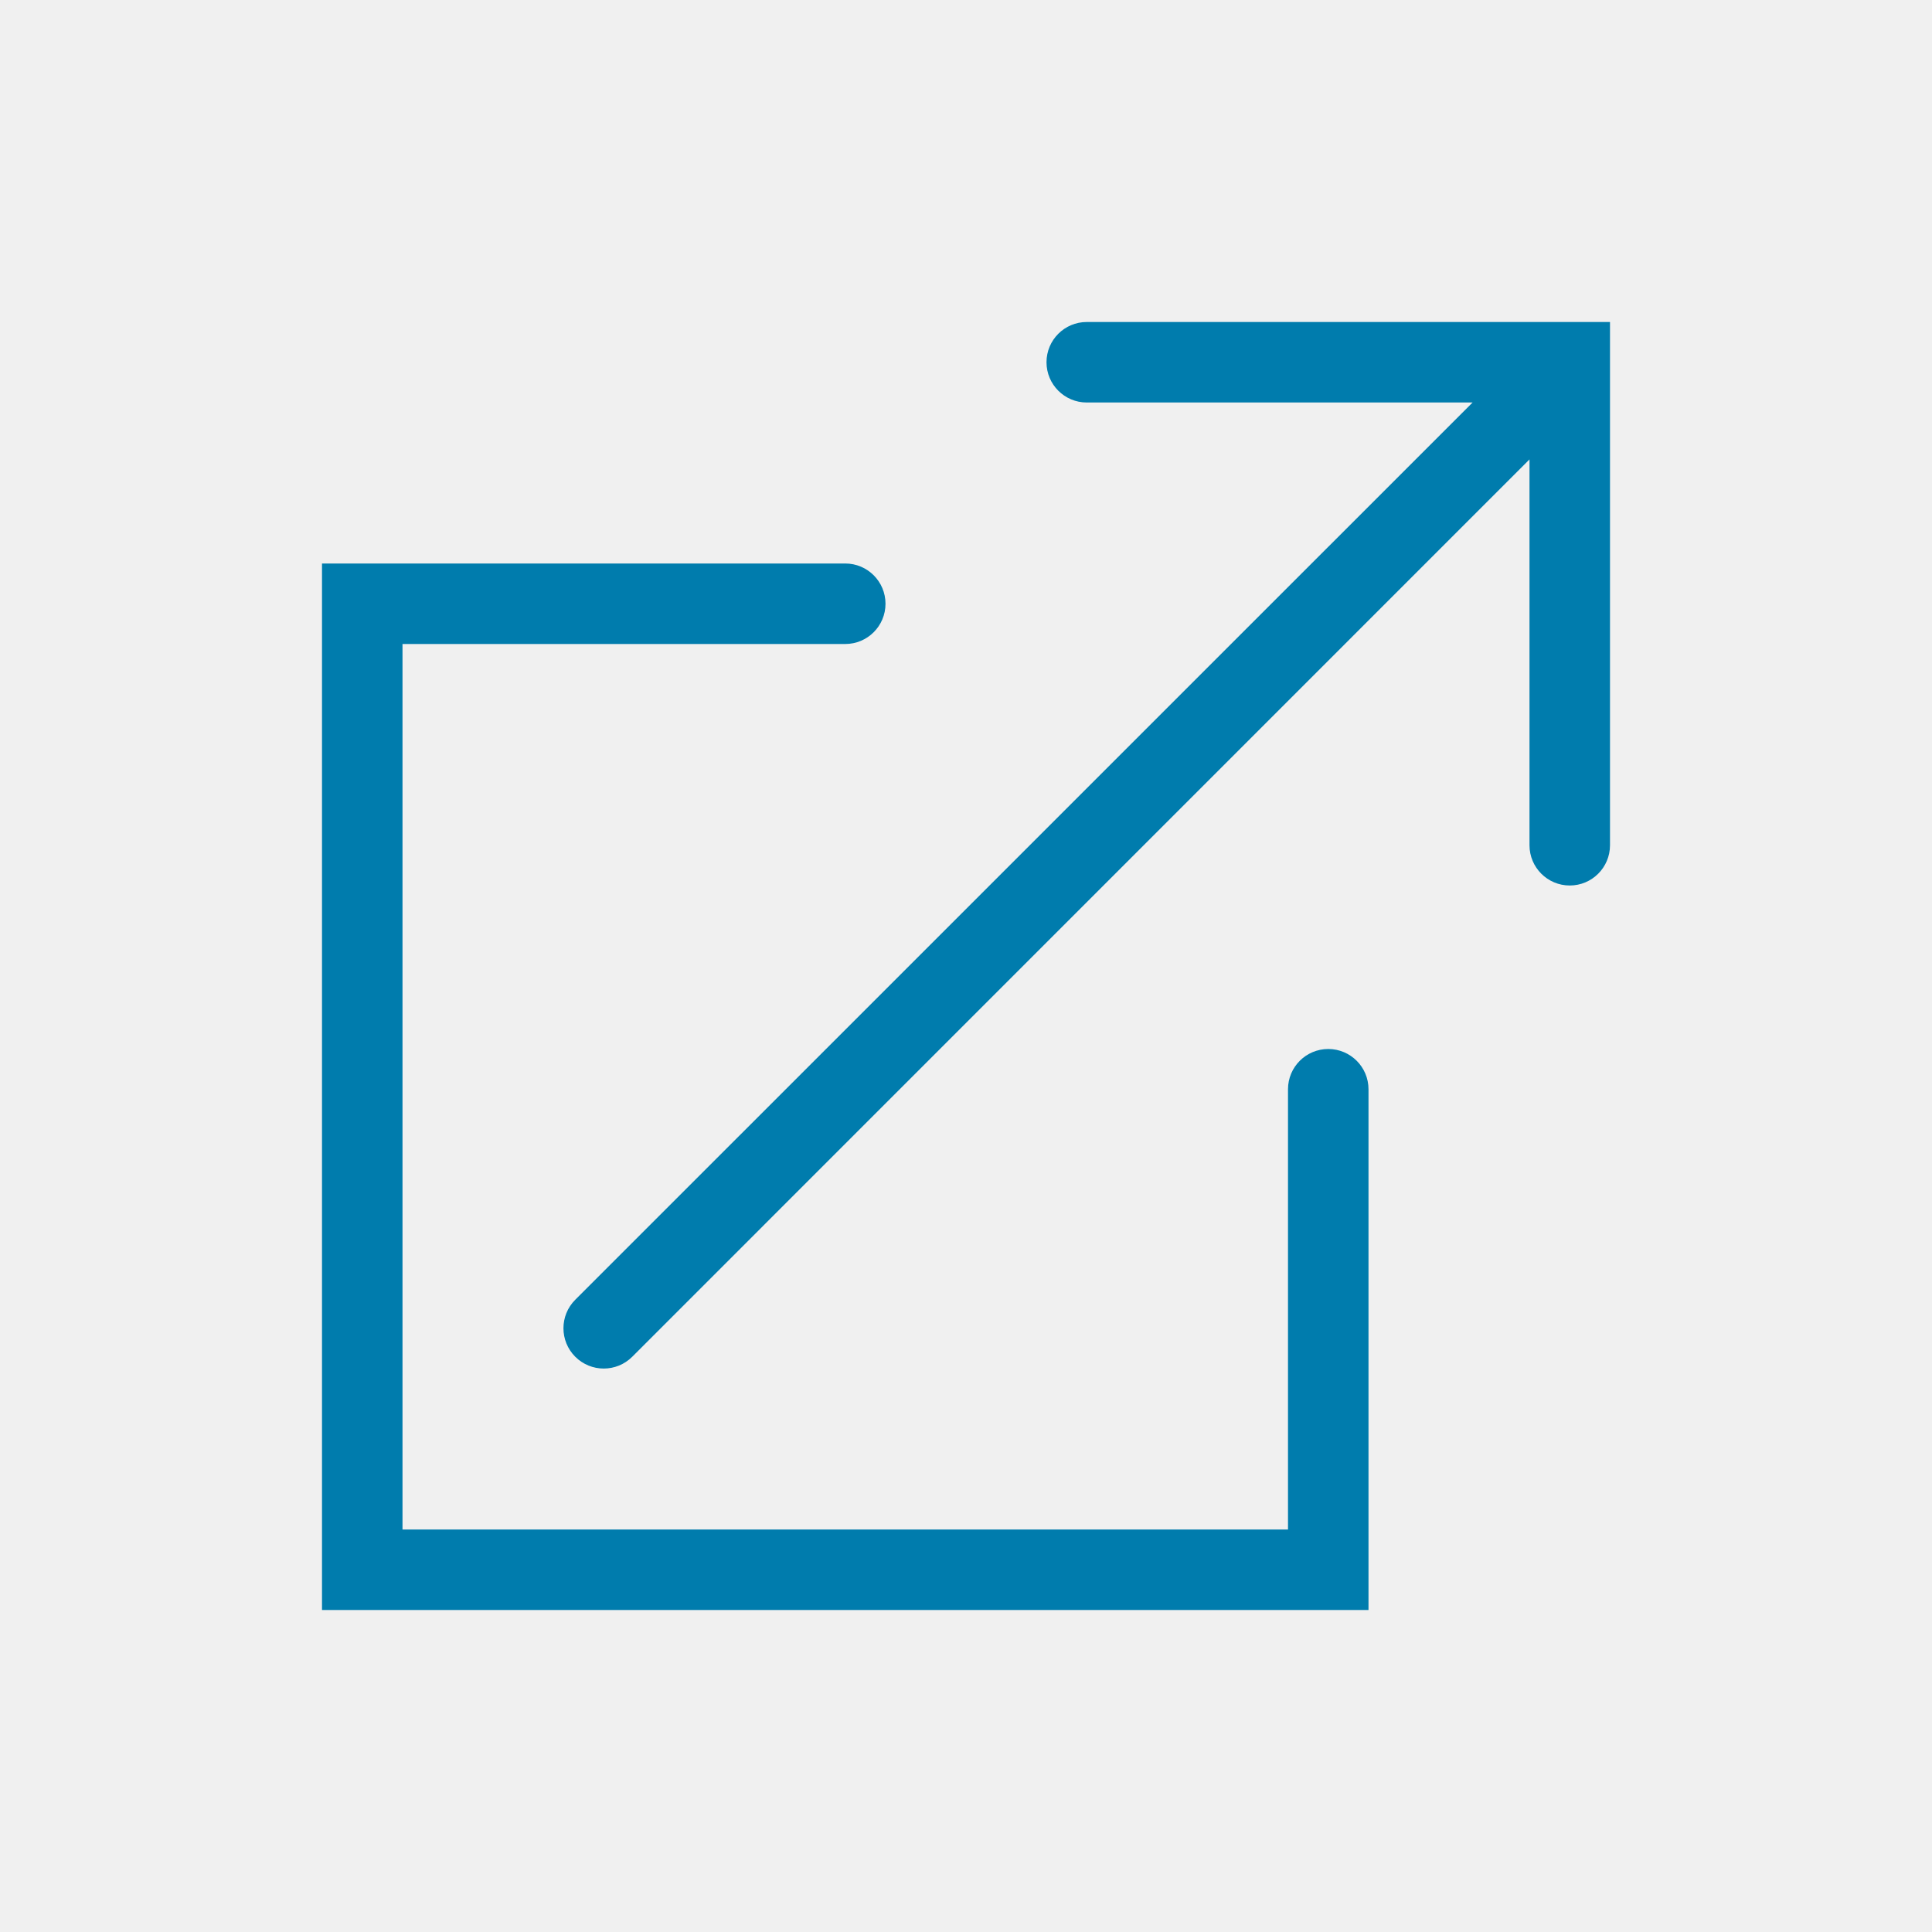
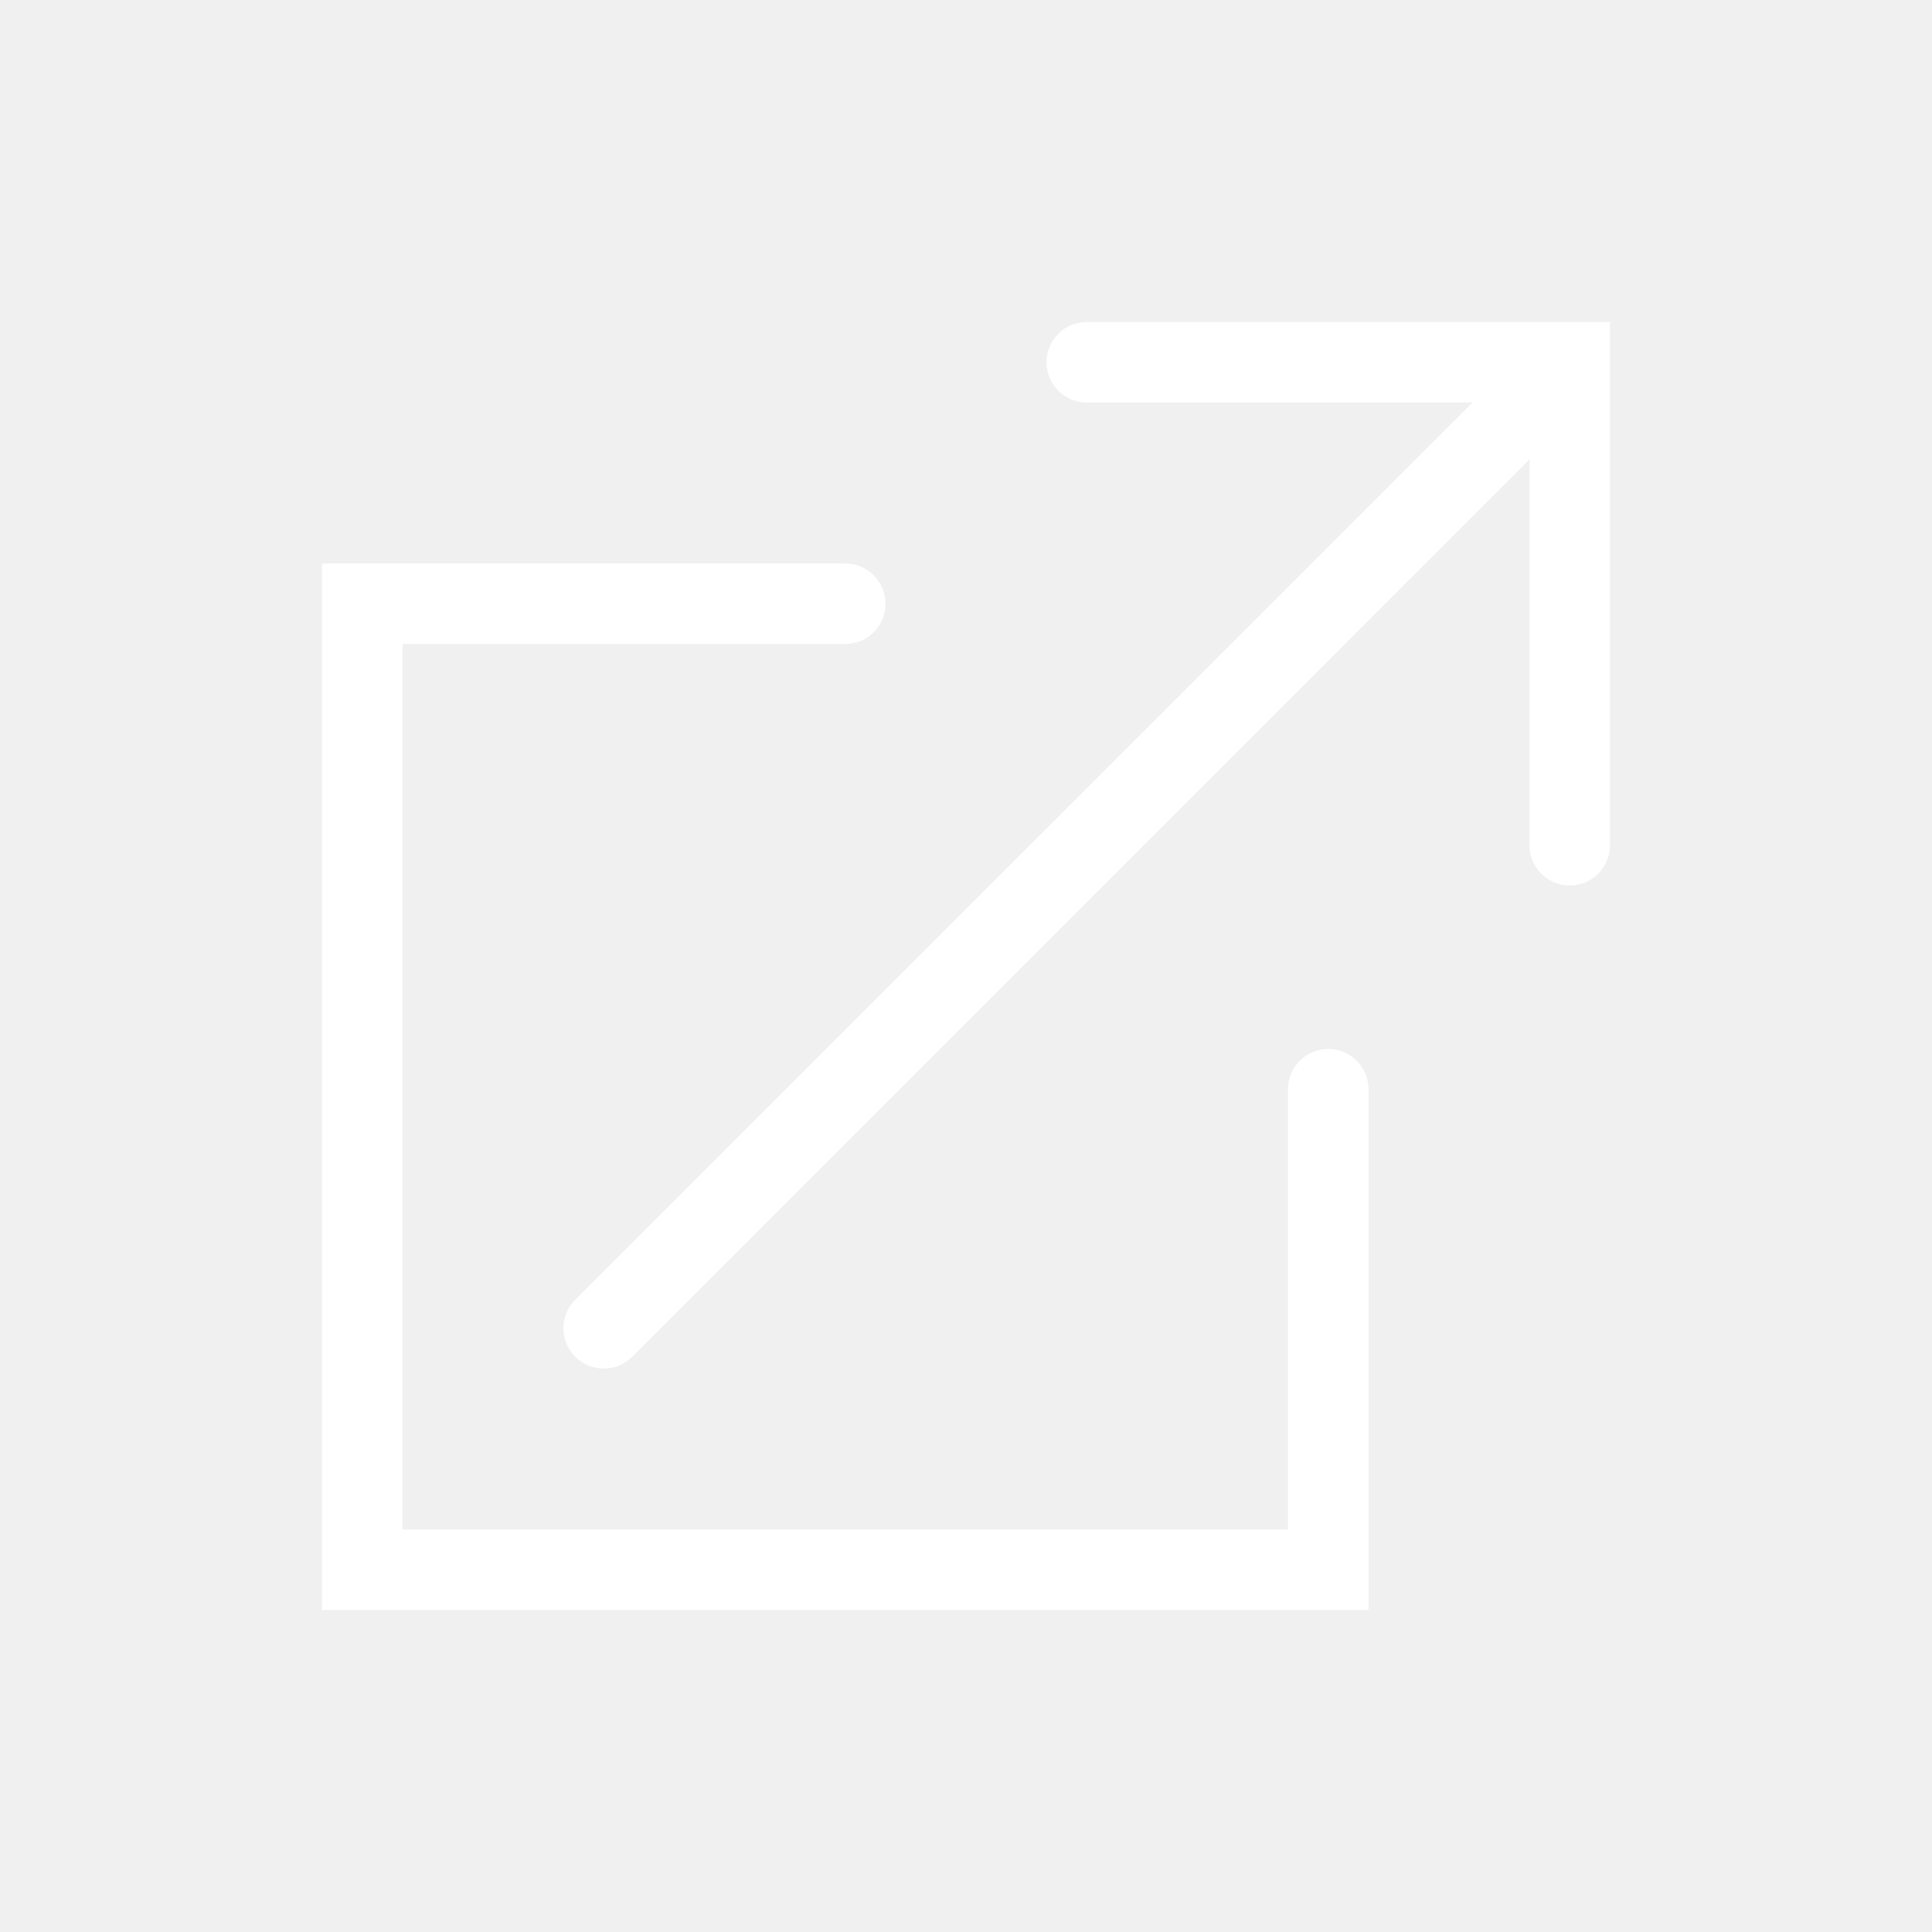
<svg xmlns="http://www.w3.org/2000/svg" width="24" height="24">
-   <path d="M20 4.5v6a.5.5 0 11-1 0V5.707L7.854 16.854a.5.5 0 01-.708-.708L18.293 5H13.5a.5.5 0 110-1H20v.5zm-3 15v.5H4V7h6.5a.5.5 0 110 1H5v11h11v-5.469a.5.5 0 111 0V19.5z" fill="#007CAD" fill-rule="evenodd" />
+   <path d="M20 4.5v6a.5.5 0 11-1 0V5.707L7.854 16.854a.5.5 0 01-.708-.708L18.293 5H13.5a.5.5 0 110-1H20v.5zm-3 15v.5H4V7h6.5a.5.5 0 110 1H5v11h11v-5.469a.5.5 0 111 0V19.5z" fill="#fff" fill-rule="evenodd" />
</svg>
